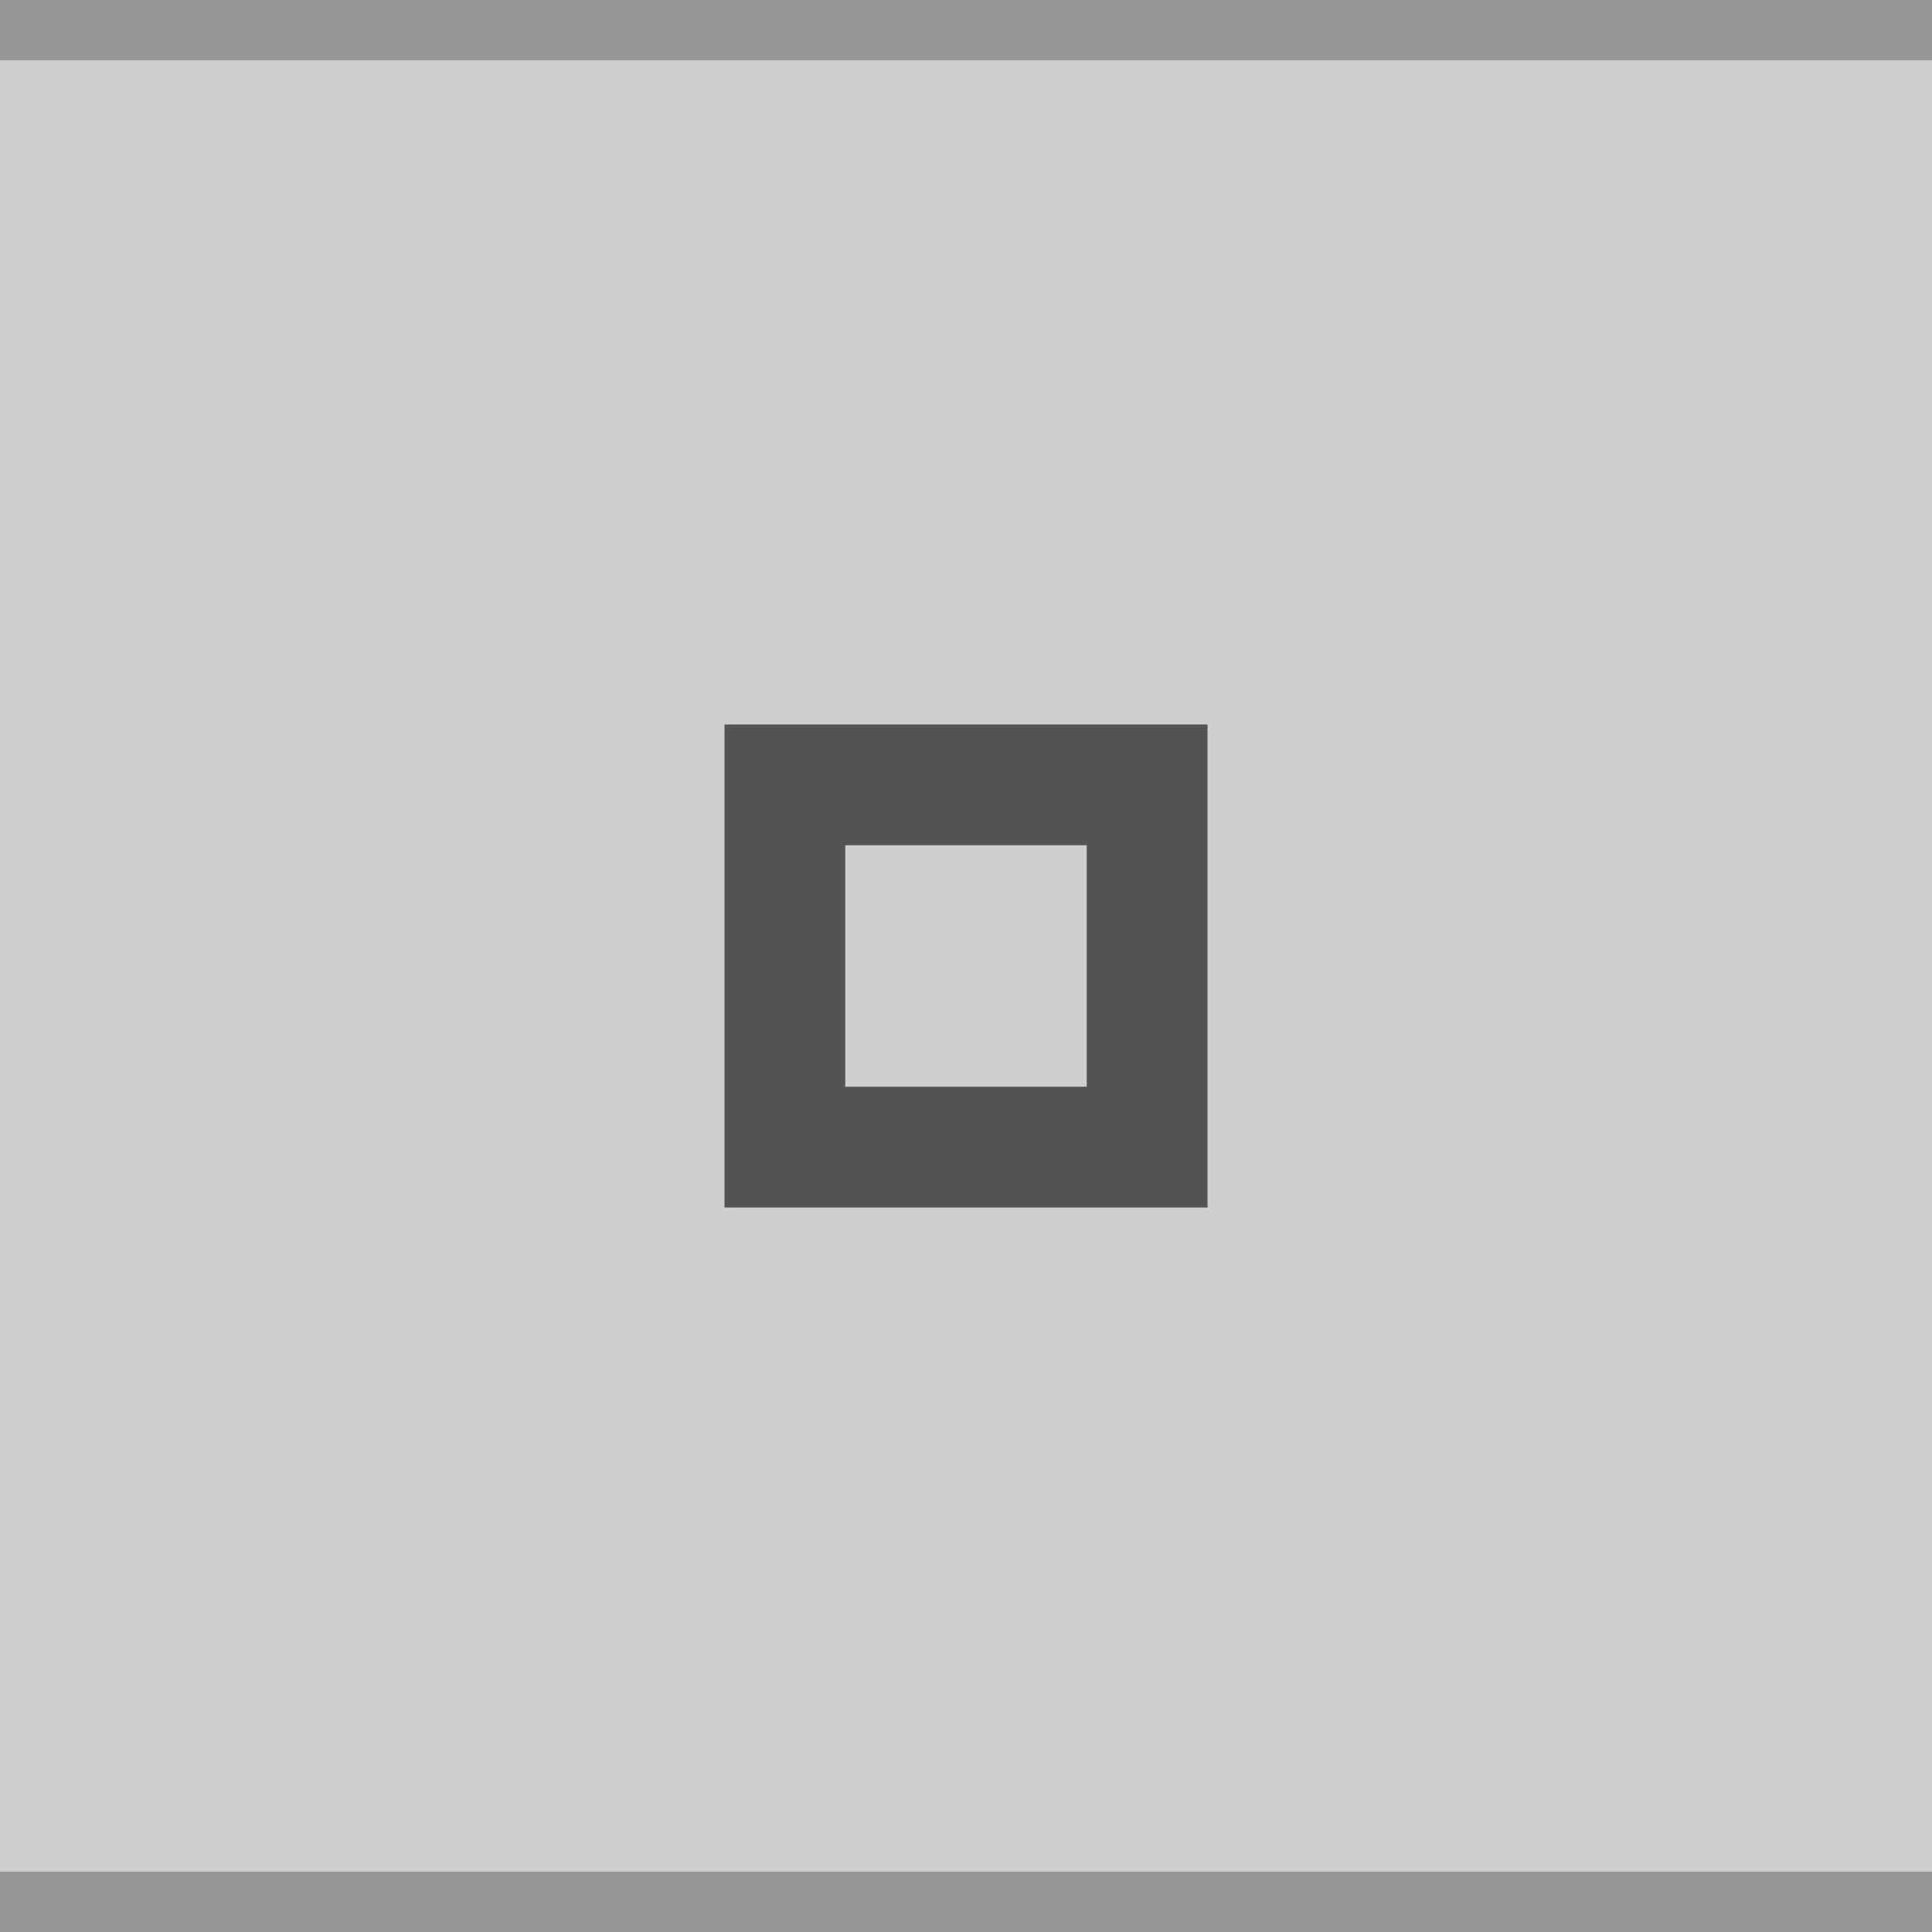
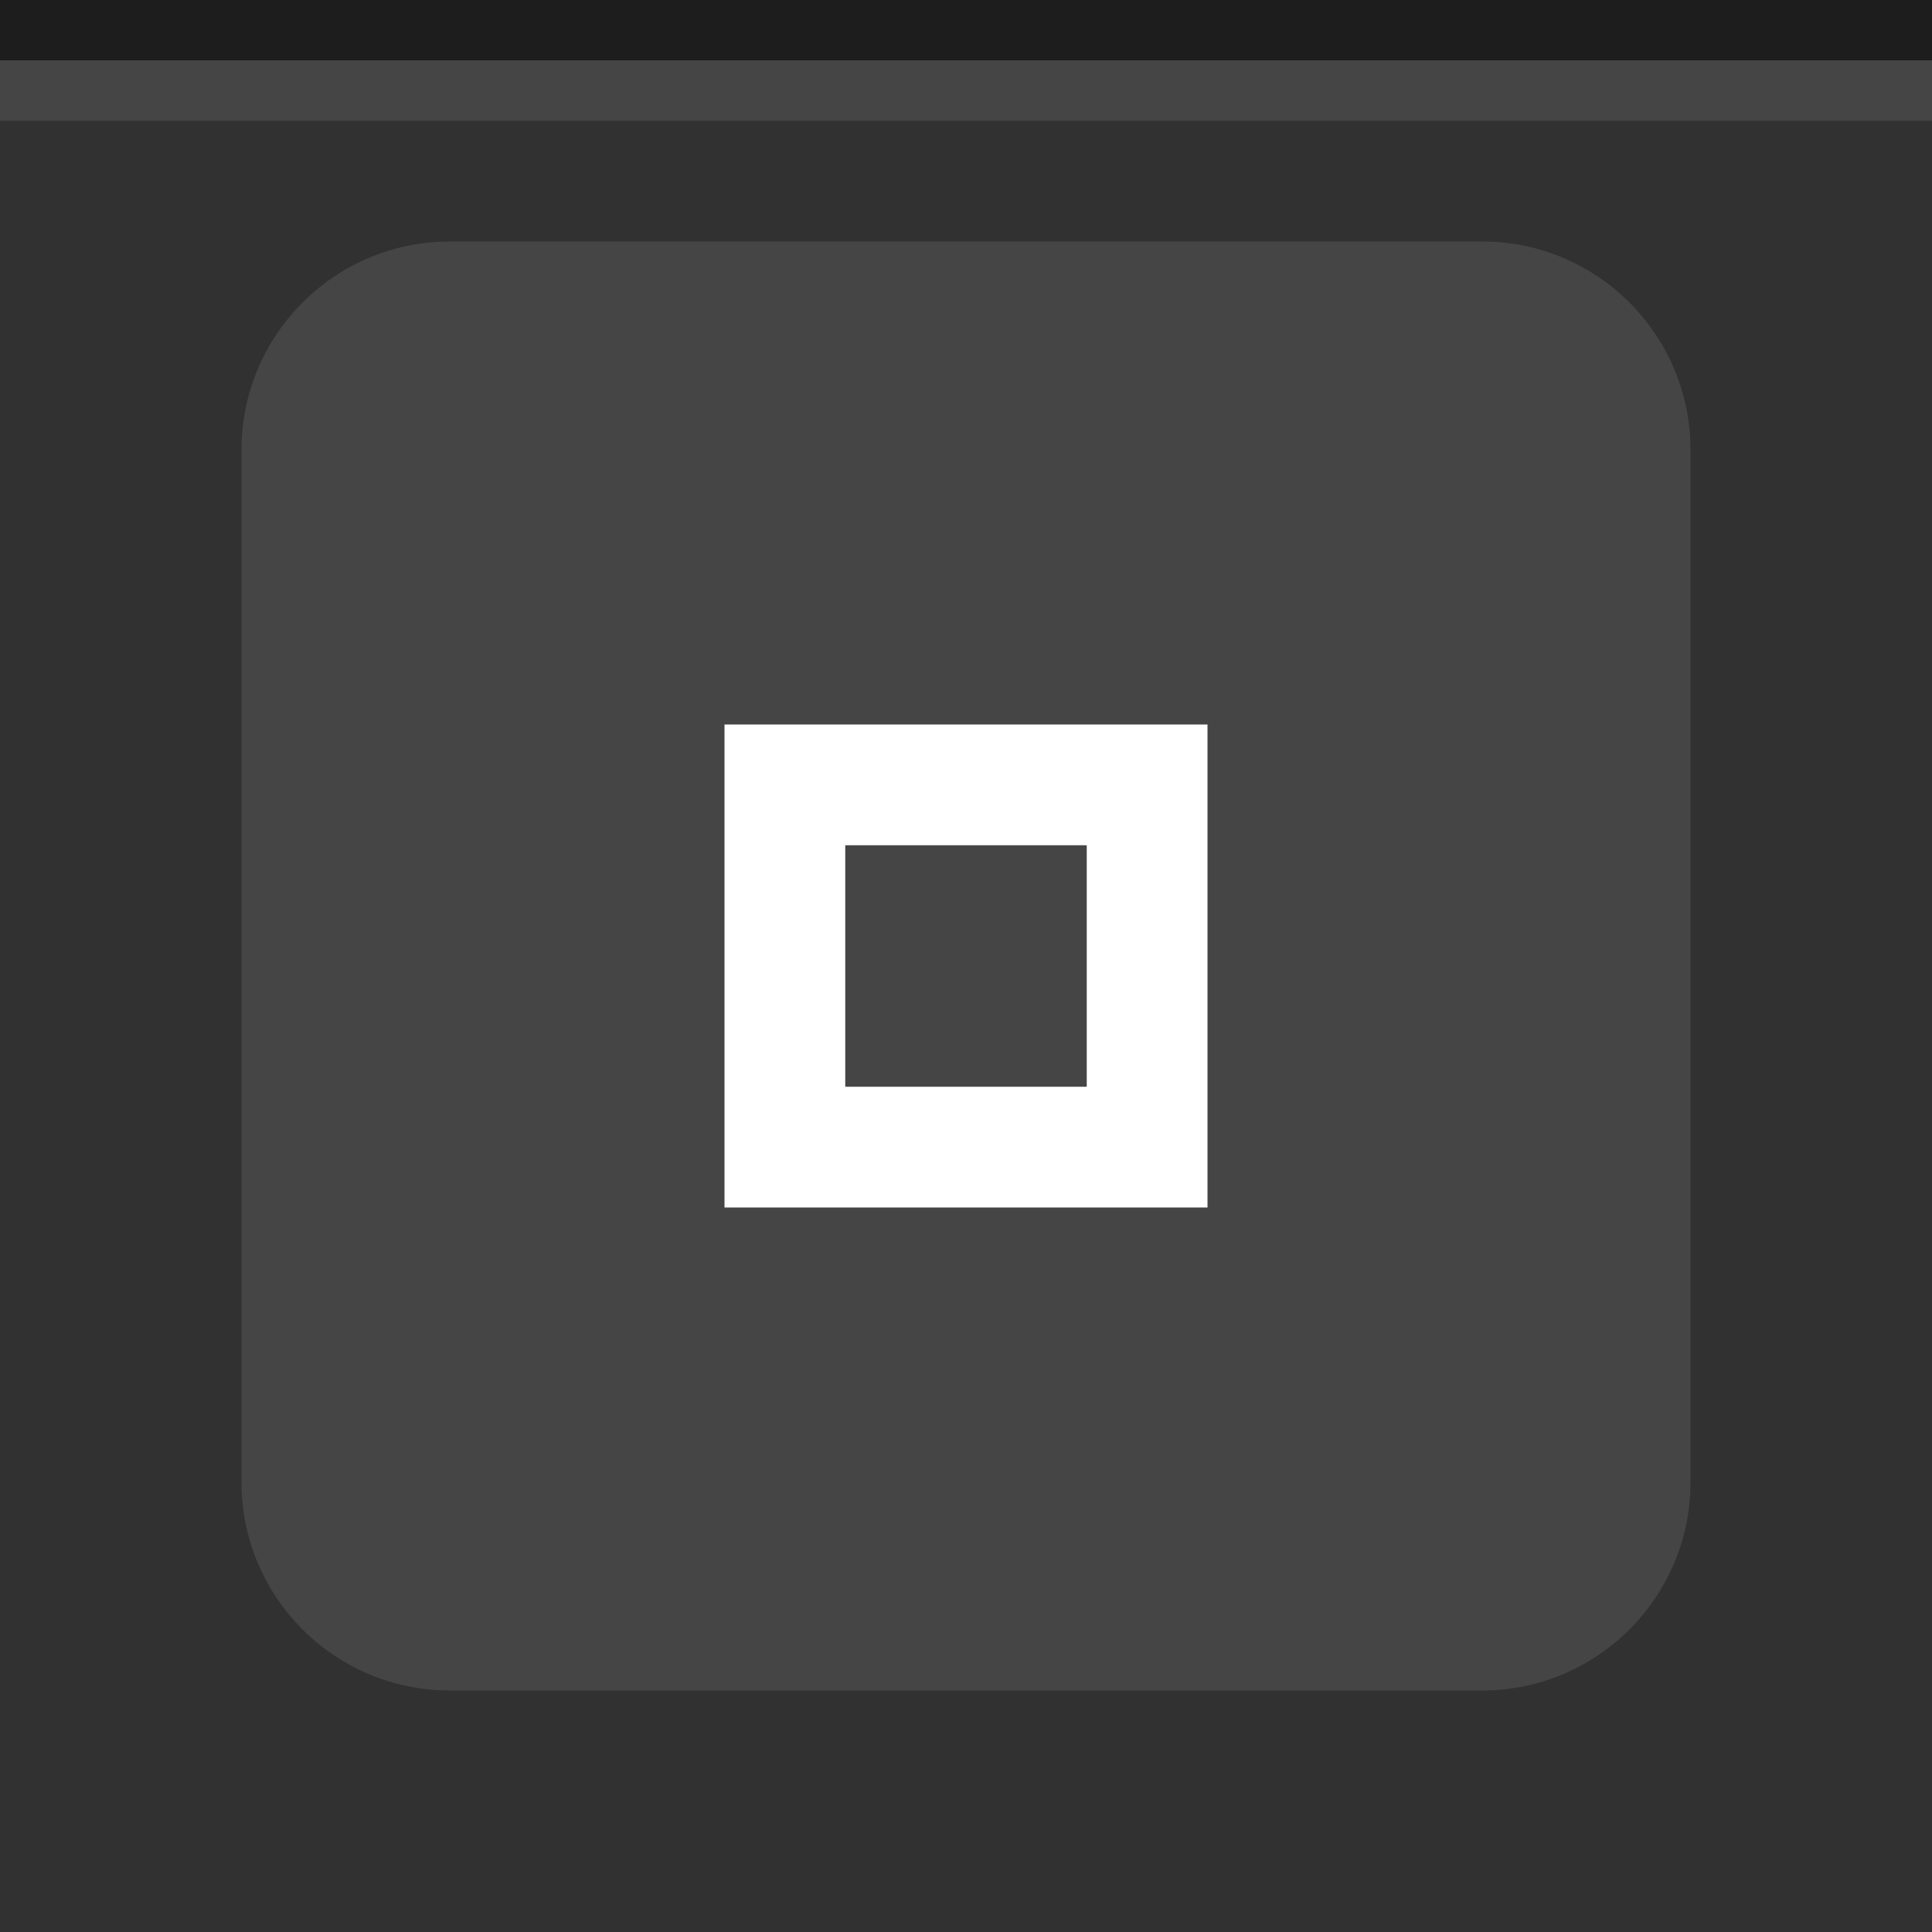
- <svg xmlns="http://www.w3.org/2000/svg" width="32" height="32" viewBox="0 0 32 32" version="1.1" id="svg12">
+ <svg xmlns="http://www.w3.org/2000/svg" id="svg12" version="1.1" viewBox="0 0 32 32" height="32" width="32">
  <defs id="defs16" />
-   <rect width="32" height="32" fill="#E0E0E0" id="rect2" style="fill:#cfcfcf;fill-opacity:1" />
-   <rect width="32" height="1" fill="#FFFFFF" fill-opacity="0.4" id="rect4" style="fill:#969696;fill-opacity:1" />
-   <g fill="#000000" opacity="0.6" id="g10">
-     <circle cx="16" cy="16" r="12" opacity="0" id="circle6" />
-     <path d="m12 12v8h8v-8zm2 2h4v4h-4z" id="path8" />
+   <rect style="fill:#313131;fill-opacity:1" id="rect2" fill="#E0E0E0" height="32" width="32" />
+   <rect style="fill:#1d1d1d;fill-opacity:1" id="rect4" fill-opacity="0.4" fill="#FFFFFF" height="1" width="32" />
+   <g id="g10" opacity="0.6" fill="#000000" style="fill:#ffffff;fill-opacity:1;opacity:1">
+     <circle id="circle6" opacity="0" r="12" cy="16" cx="16" style="fill:#ffffff;fill-opacity:1" />
+     <path id="path8" d="m12 12v8h8v-8zm2 2h4v4h-4z" style="fill:#ffffff;fill-opacity:1" />
  </g>
-   <rect style="fill:#969696;fill-opacity:1" id="rect112" fill-opacity="0.4" fill="#FFFFFF" height="1" width="32" x="0" y="31" />
+   <rect ry="3.452" rx="3.452" y="4" x="4" width="24" height="24" fill="#E0E0E0" id="rect2-6" style="opacity:0.1;fill:#fcfcfc;fill-opacity:1;stroke-width:0.75" />
+   <rect style="opacity:0.1;fill:#ffffff;fill-opacity:1;stroke-width:4" y="1" x="0" id="rect4-3" height="1" width="32" />
</svg>
